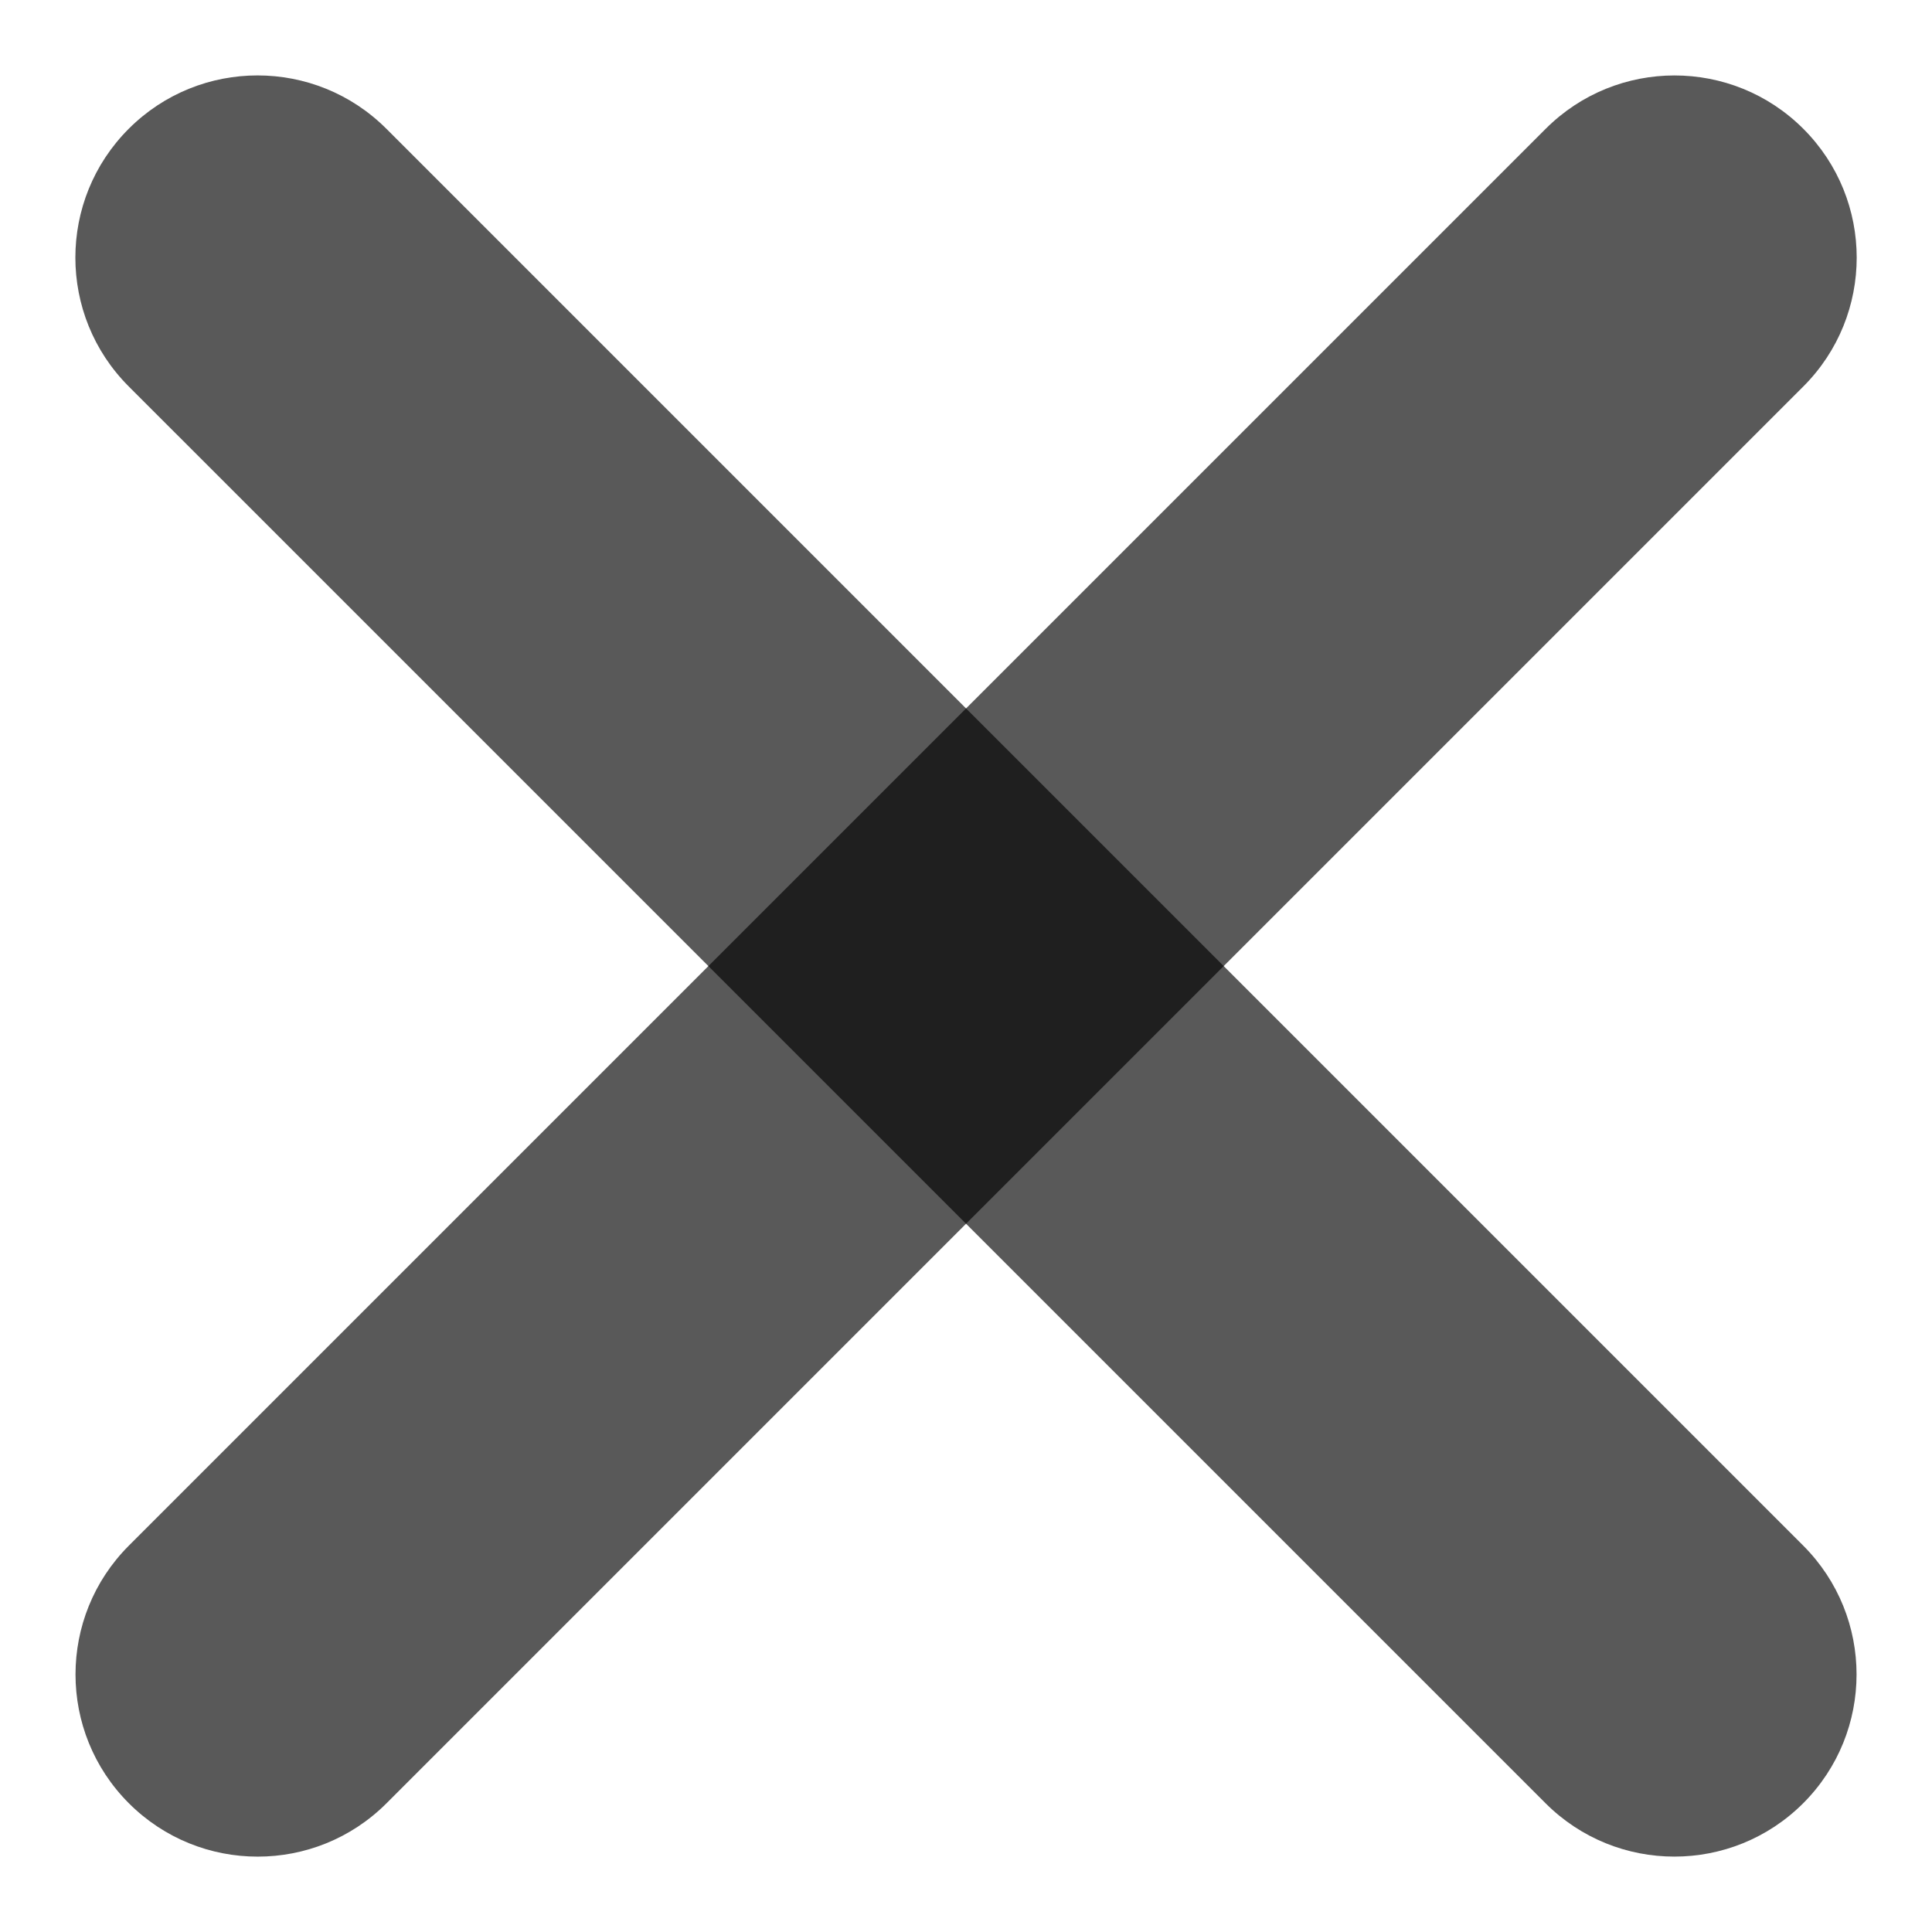
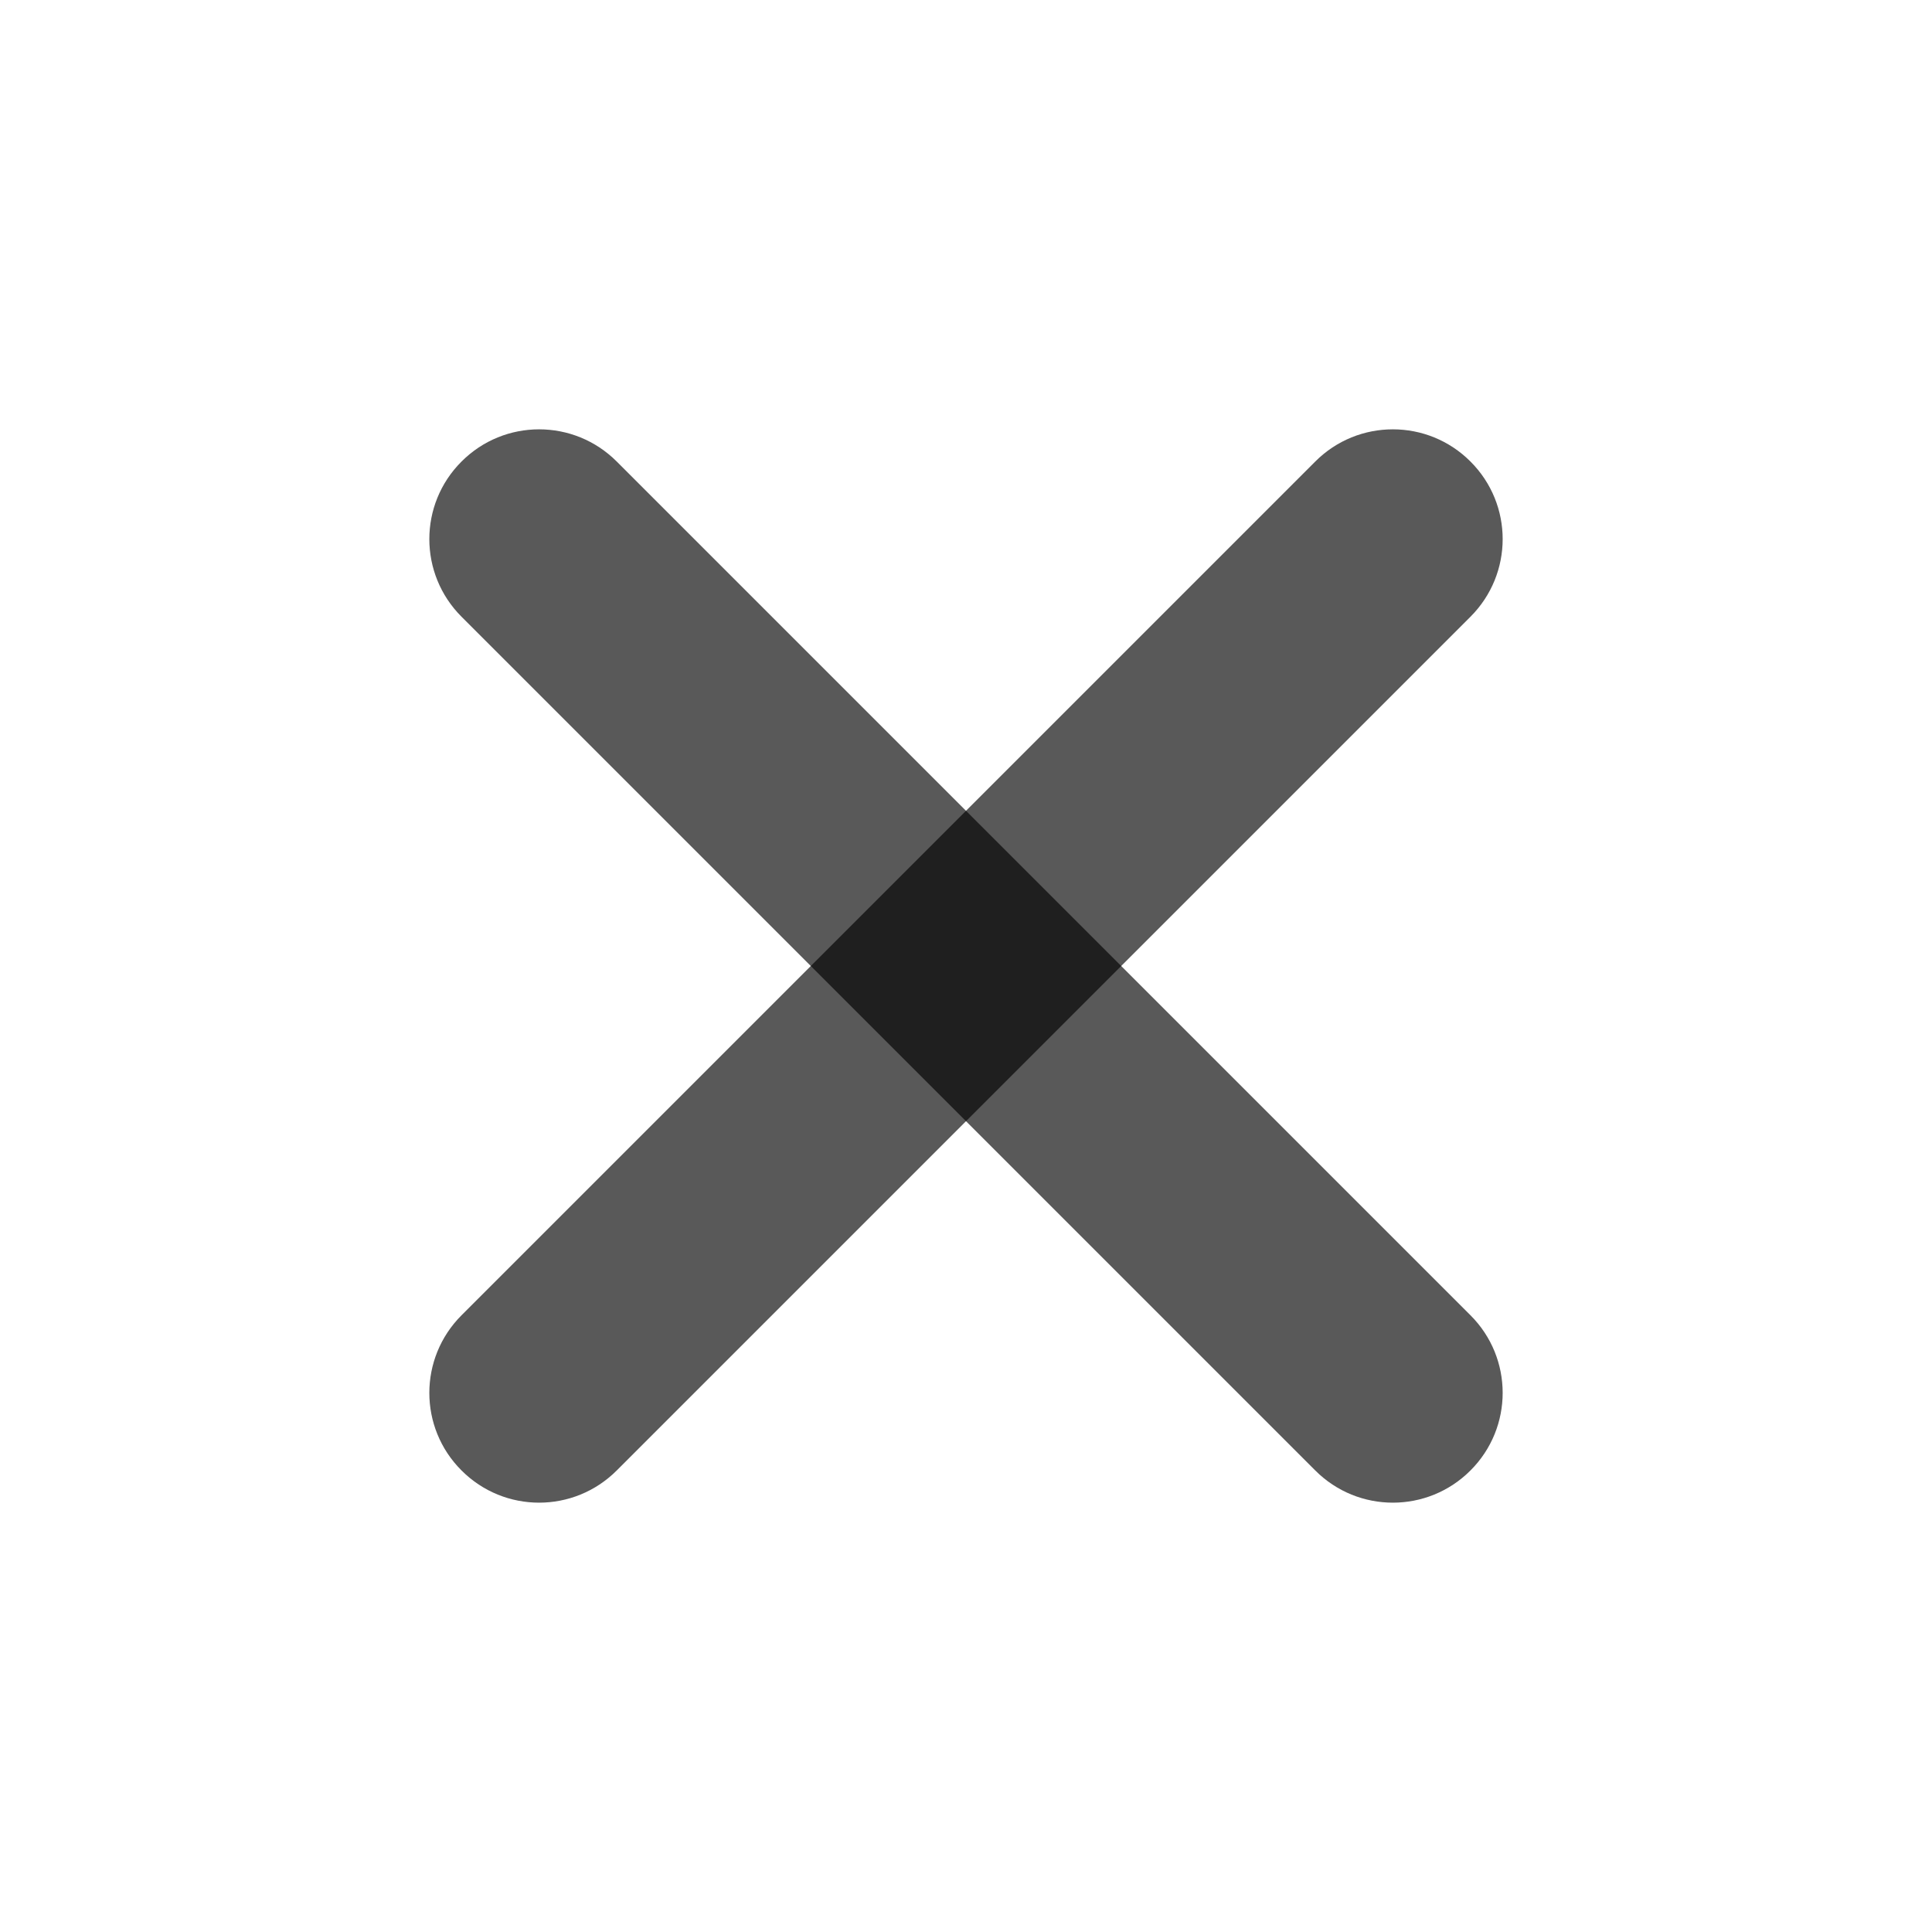
- <svg xmlns="http://www.w3.org/2000/svg" width="10" height="10" viewBox="0 0 10 10" fill="none">
-   <rect y="8.667" width="12.257" height="1.886" rx="0.943" transform="rotate(-45 0 8.66667)" fill="black" fill-opacity="0.65" />
-   <rect x="1.333" width="12.257" height="1.886" rx="0.943" transform="rotate(45 1.33334 0)" fill="black" fill-opacity="0.65" />
+ <svg xmlns="http://www.w3.org/2000/svg" width="18" height="18" viewBox="0 0 18 18" fill="none">
+   <path d="M12.254 4.3L4.3 12.254C3.9 12.654 3.9 13.301 4.3 13.7C4.699 14.1 5.346 14.1 5.746 13.7L13.7 5.746C14.1 5.346 14.1 4.699 13.7 4.3C13.301 3.9 12.653 3.9 12.254 4.3Z" fill="black" fill-opacity="0.65" />
+   <path d="M13.7 12.254L5.746 4.3C5.346 3.9 4.699 3.9 4.3 4.3C3.9 4.699 3.9 5.346 4.3 5.746L12.254 13.7C12.653 14.1 13.301 14.1 13.7 13.7C14.1 13.301 14.1 12.653 13.7 12.254Z" fill="black" fill-opacity="0.65" />
</svg>
